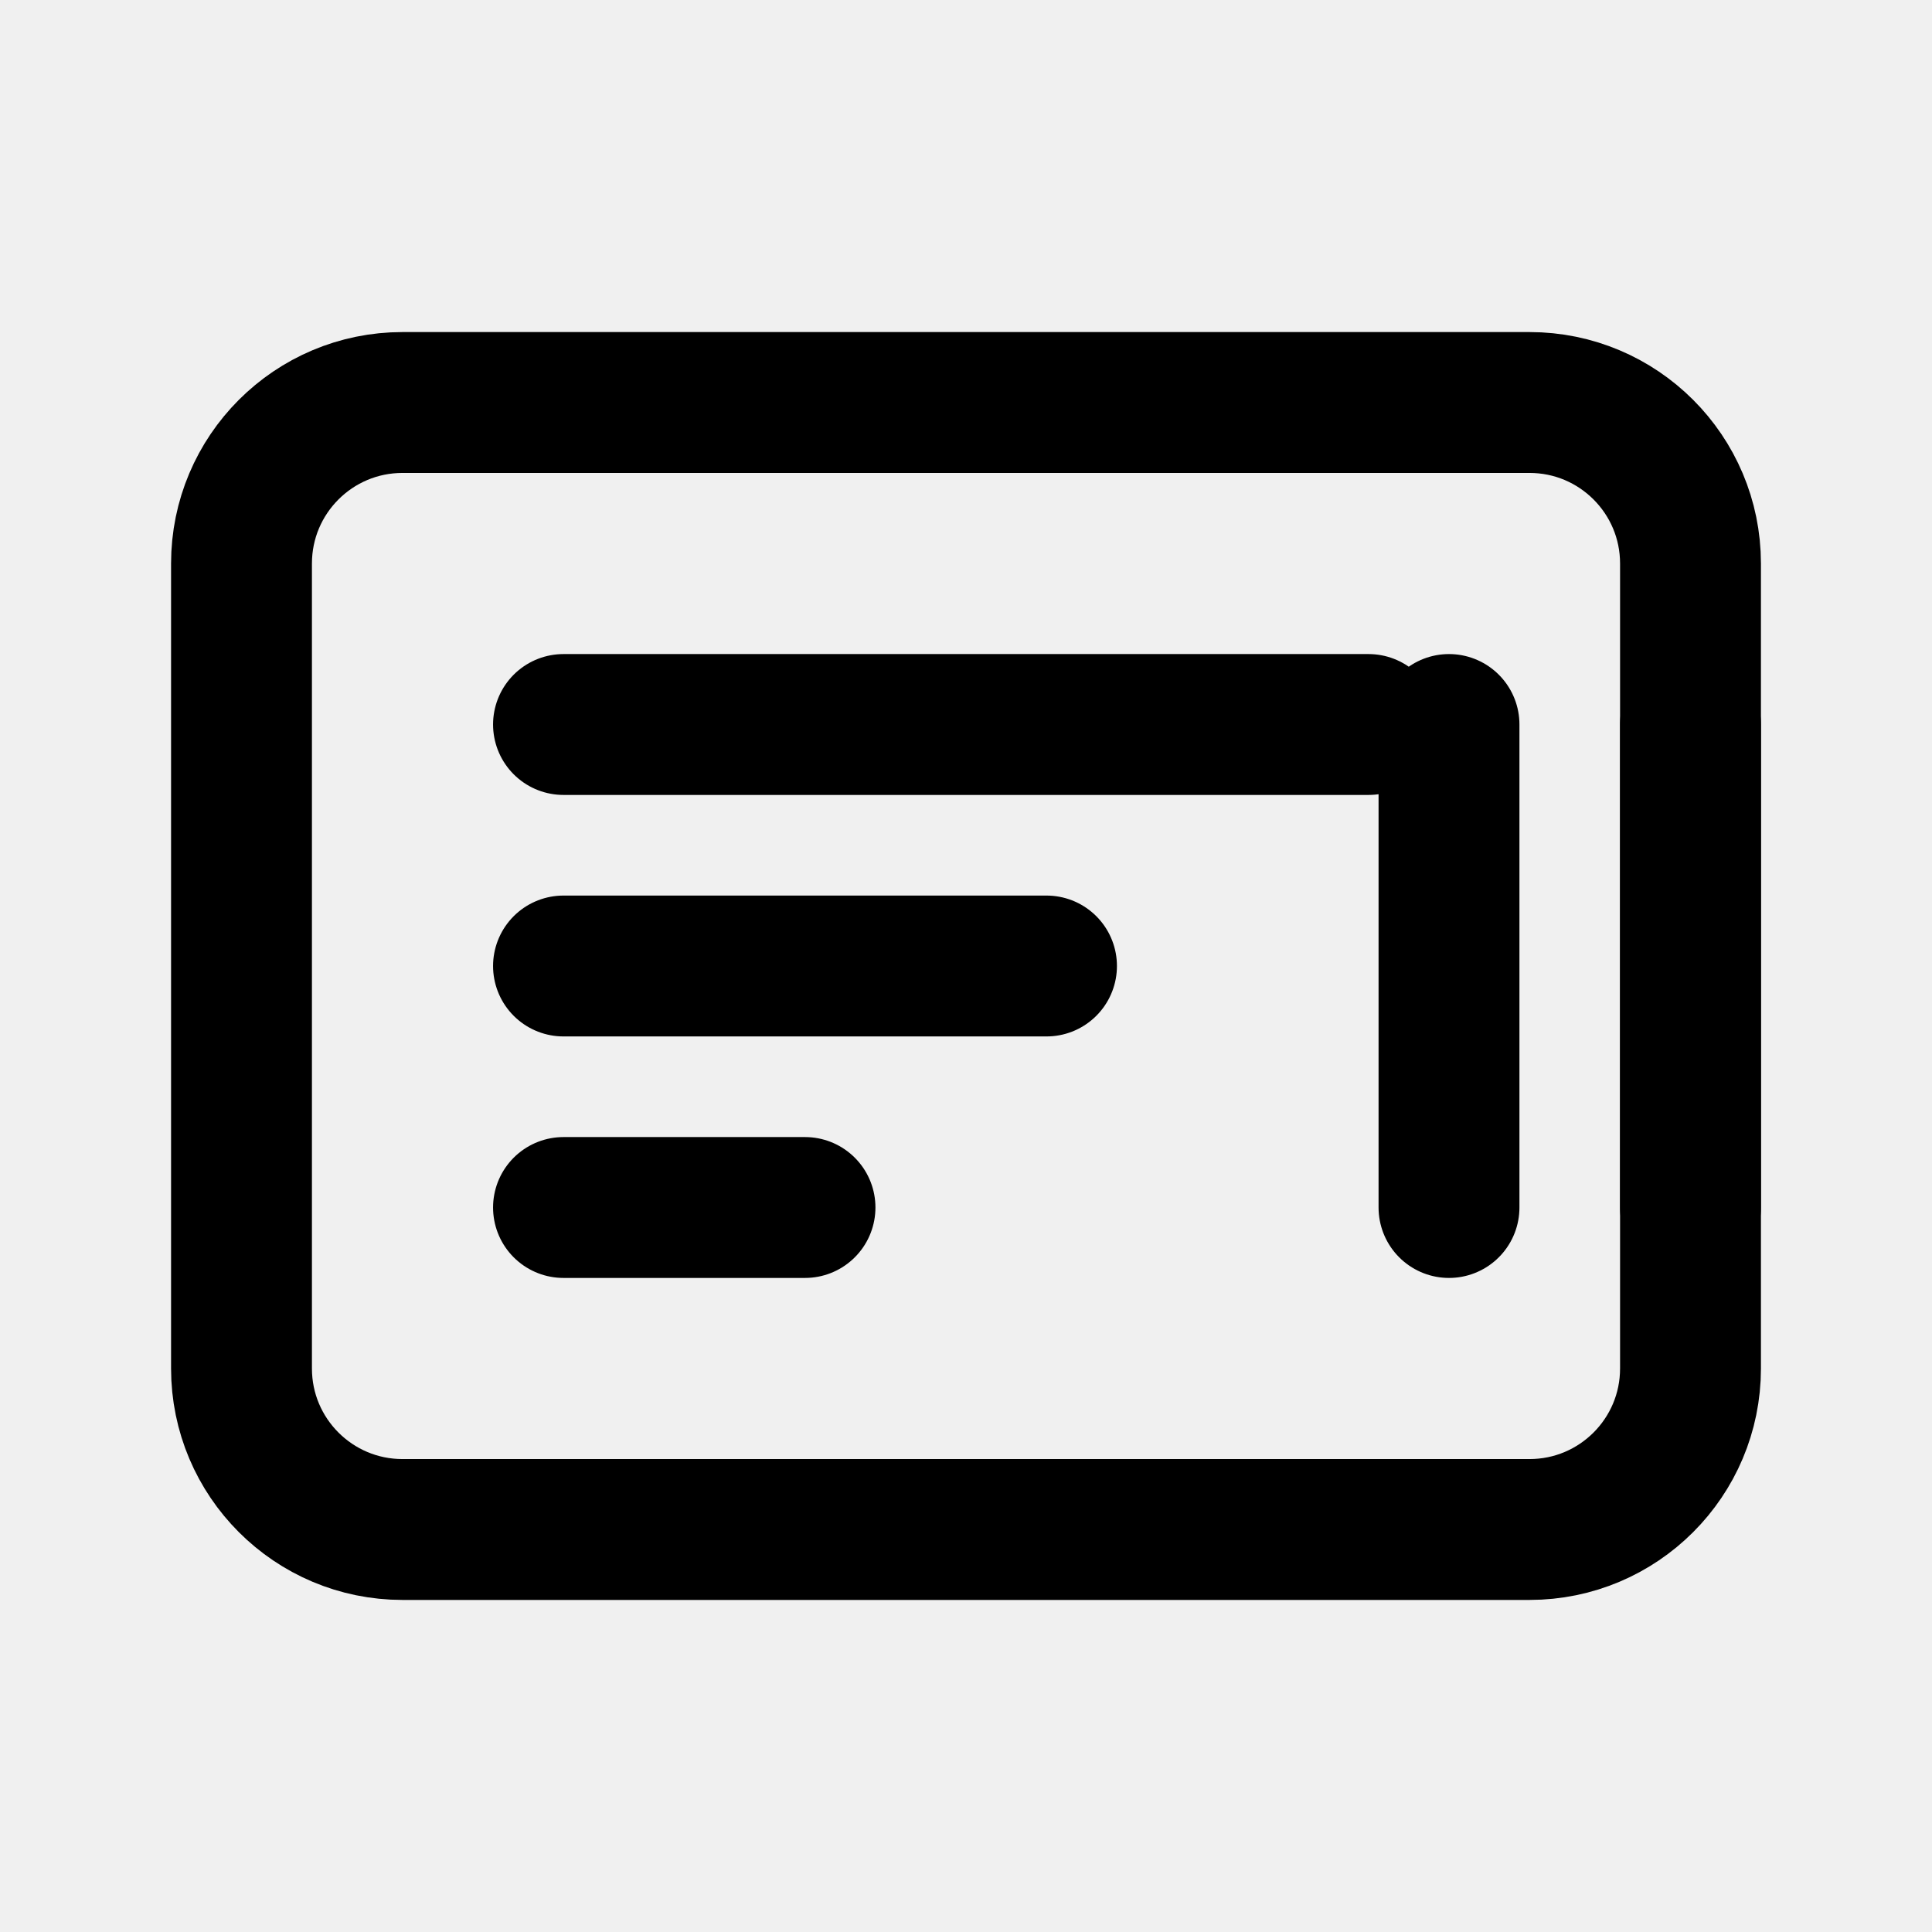
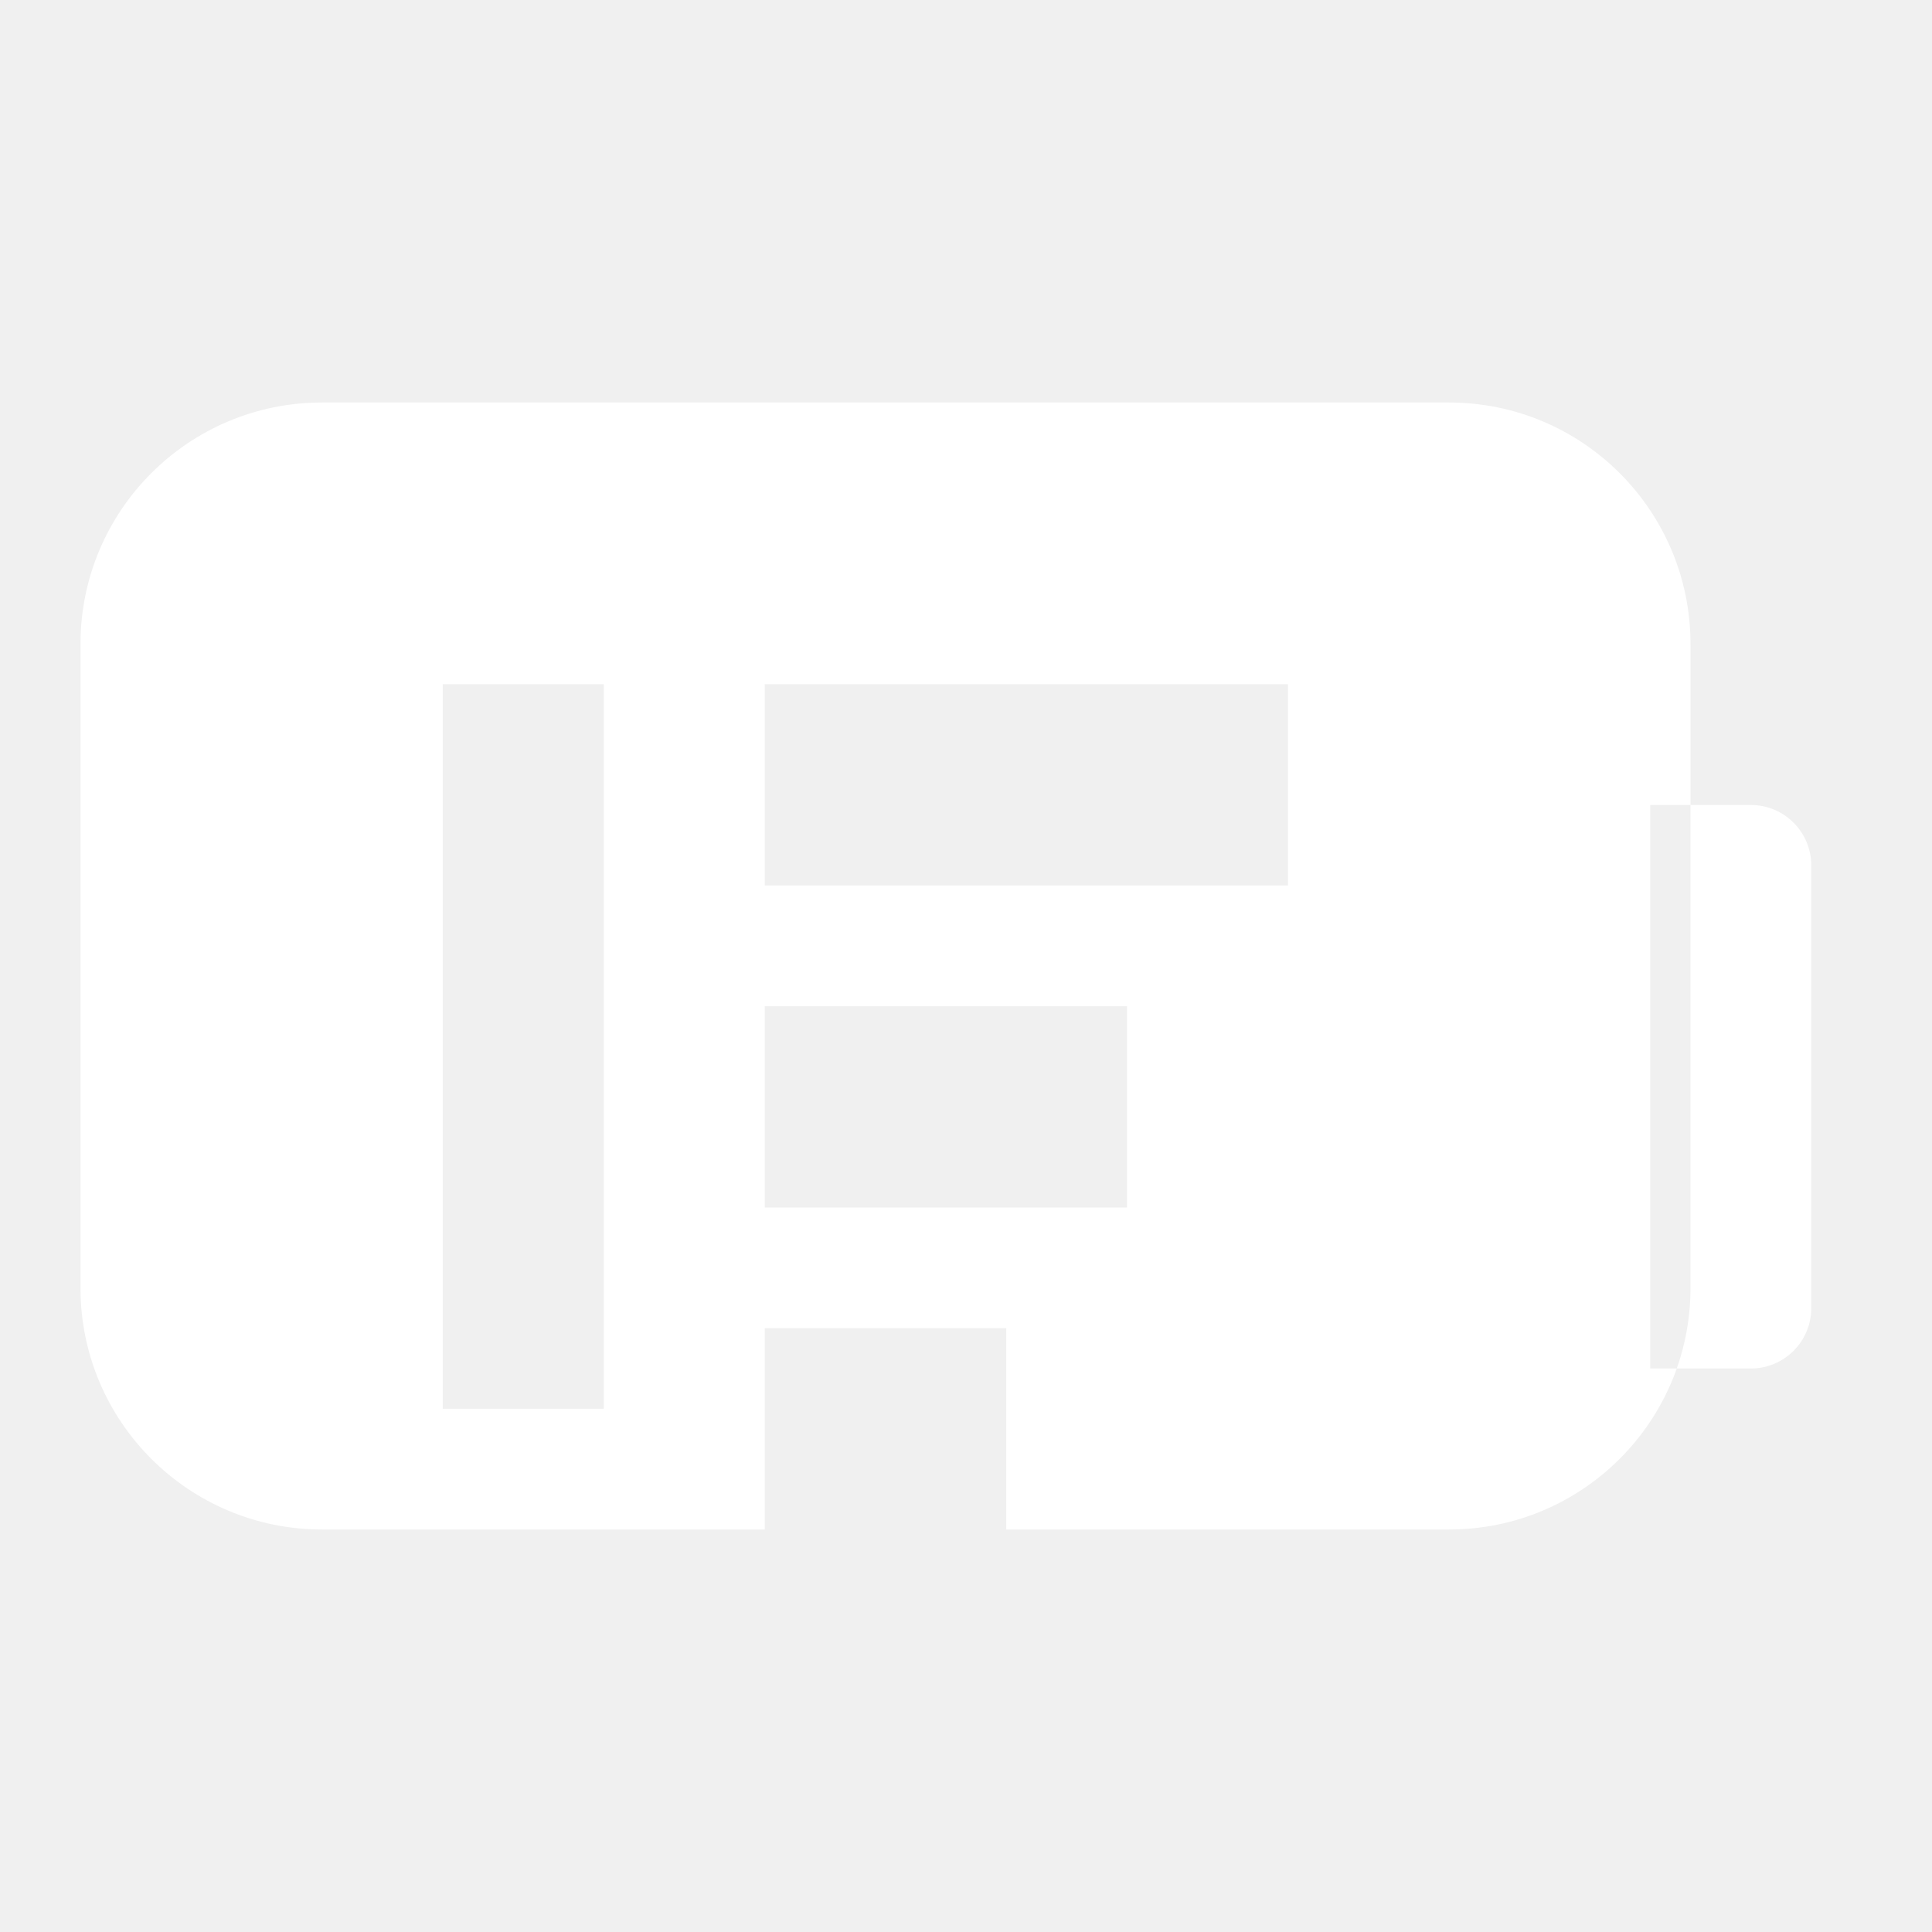
- <svg xmlns="http://www.w3.org/2000/svg" width="24" height="24" viewBox="0 0 24 24" fill="none" stroke="currentColor" stroke-width="1.75" stroke-linecap="round" stroke-linejoin="round">
-   <rect x="3" y="5" width="18" height="14" rx="2" />
-   <path d="M7 9h10M7 12h6M7 15h3M18 9v6M21 9v6" />
+ <svg xmlns="http://www.w3.org/2000/svg" width="24" height="24" viewBox="0 0 24 24">
+   <path fill="#ffffff" d="M4 5h14a3 3 0 0 1 3 3v8a3 3 0 0 1-3 3H4a3 3 0 0 1-3-3V8a3 3 0 0 1 3-3zm1.5 3.5v9h2v-9zm4 0v2.5h6.5V8.5zm0 4v2.5h4.5V12.5zm0 4V19h3v-2.5zm11-6.5v7h1.25a.75.75 0 0 0 .75-.75v-5.5a.75.75 0 0 0-.75-.75z" />
</svg>
